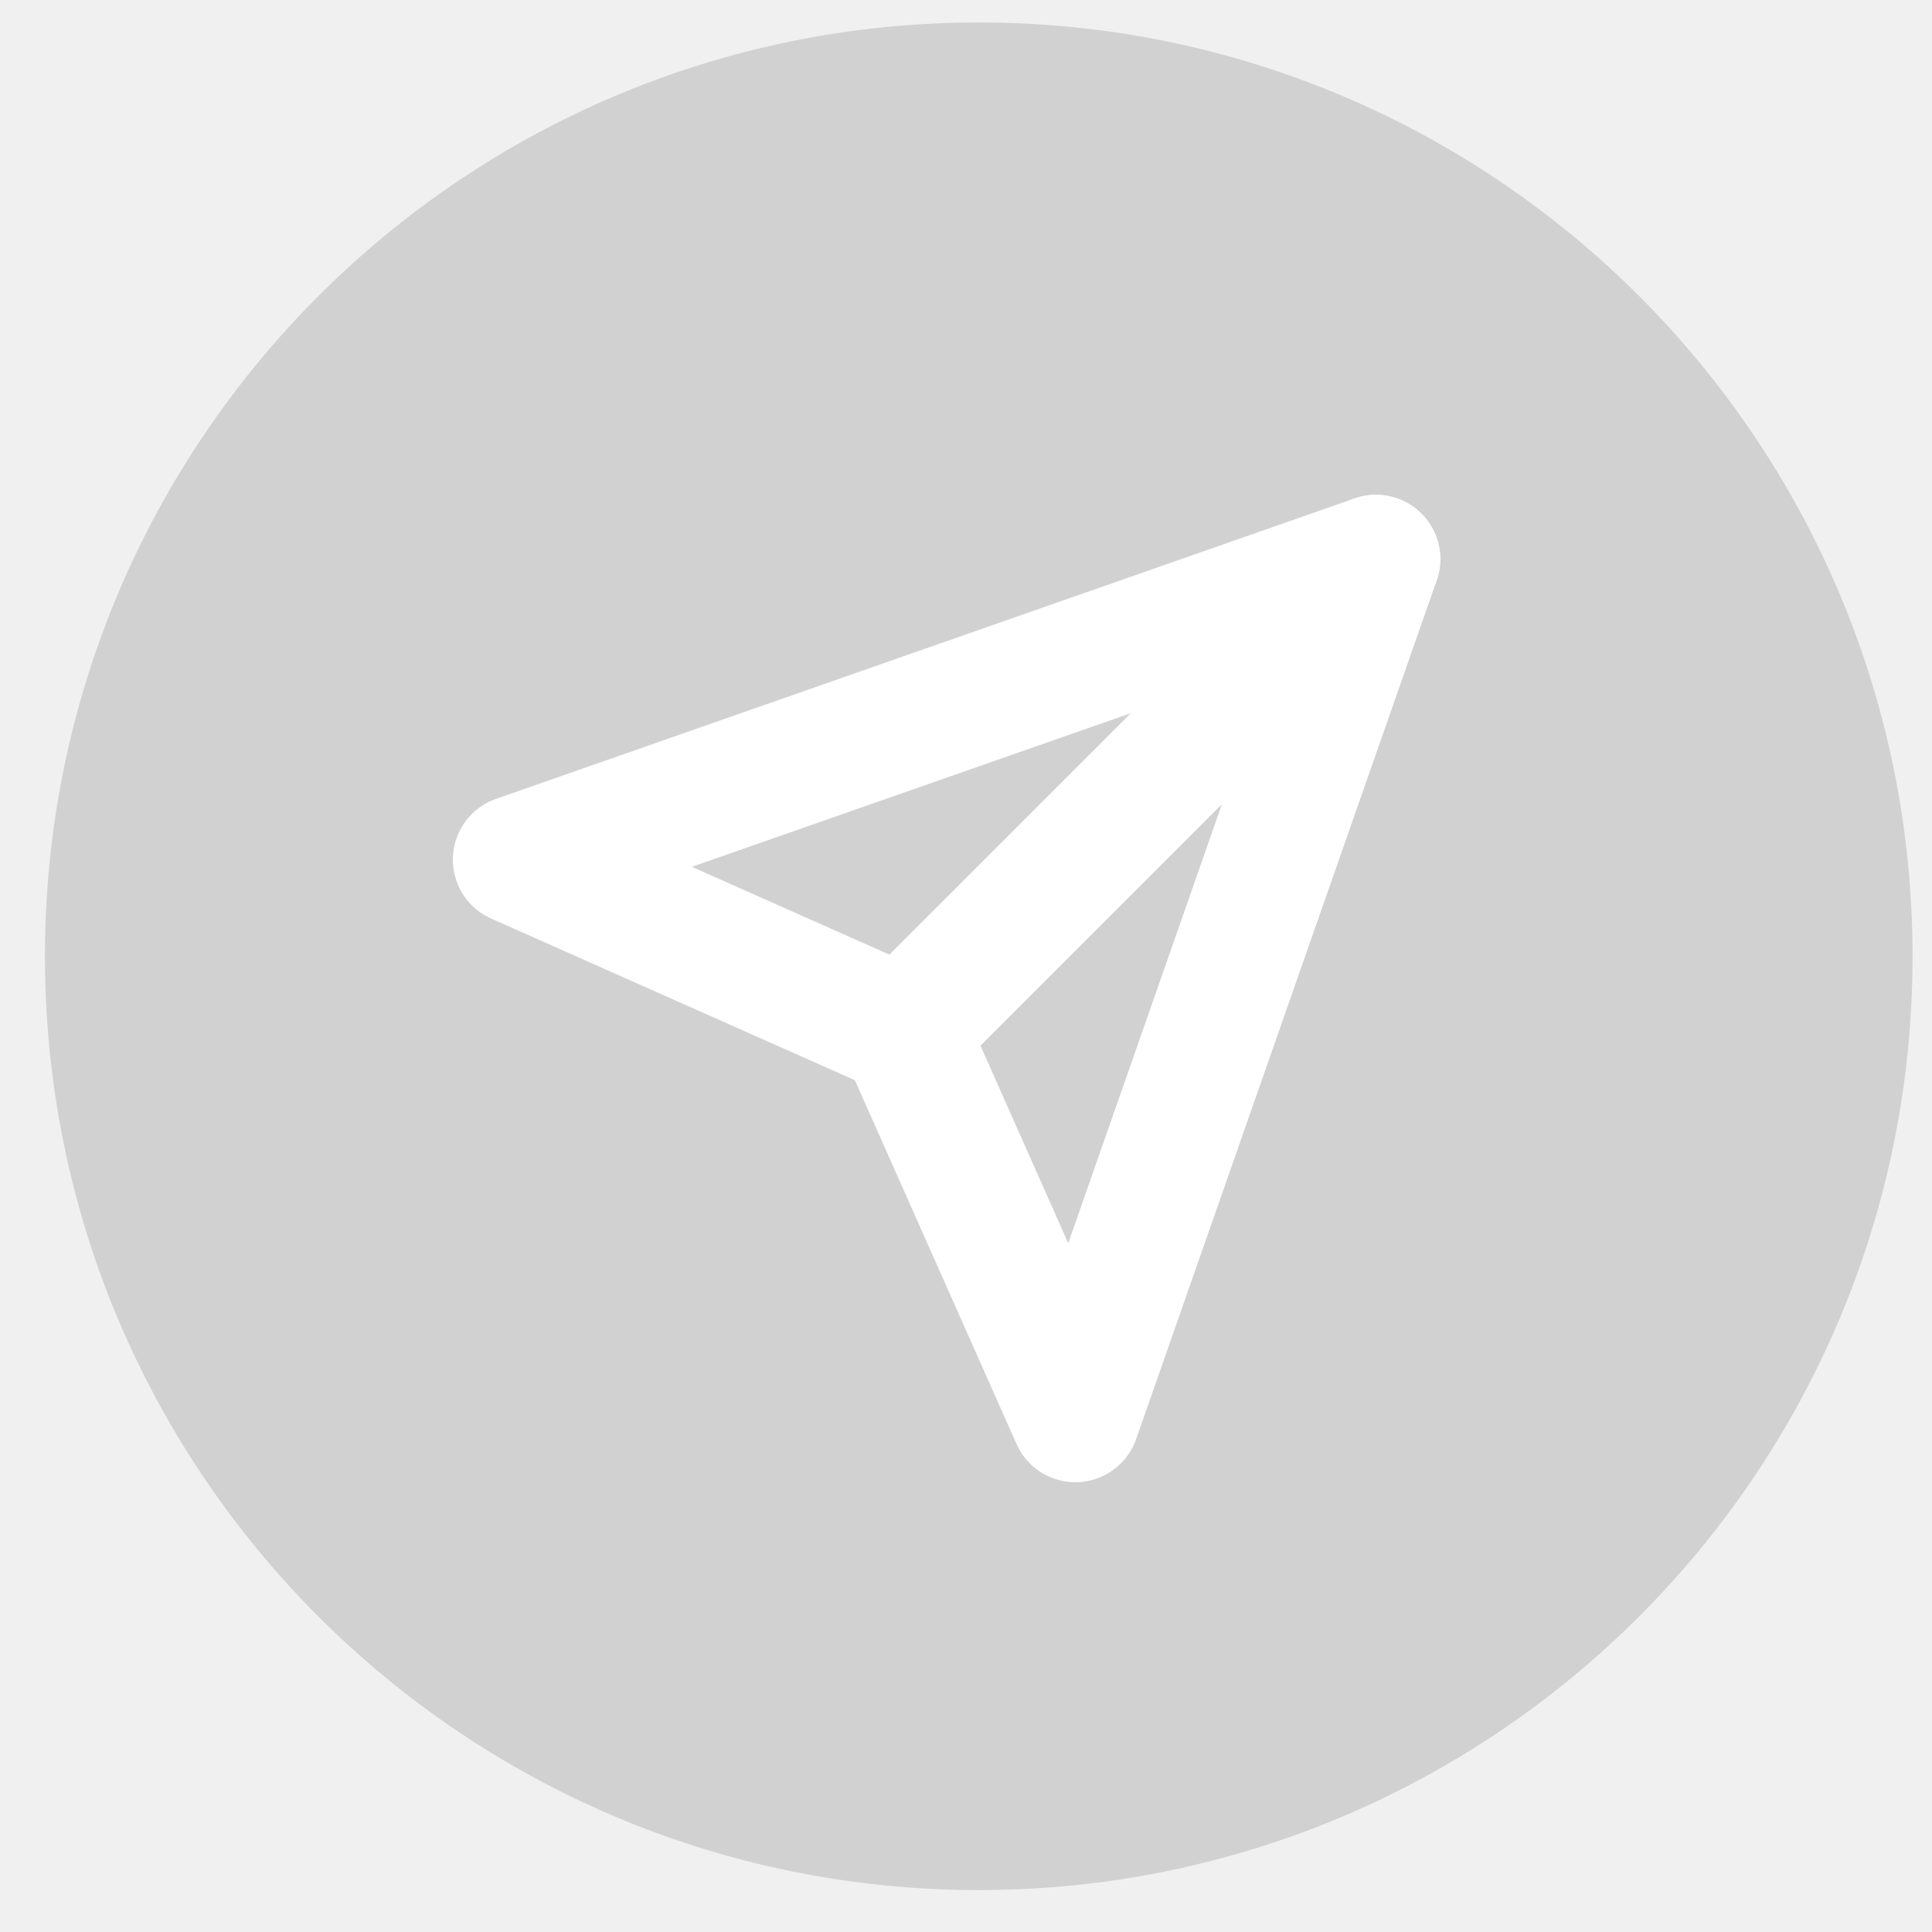
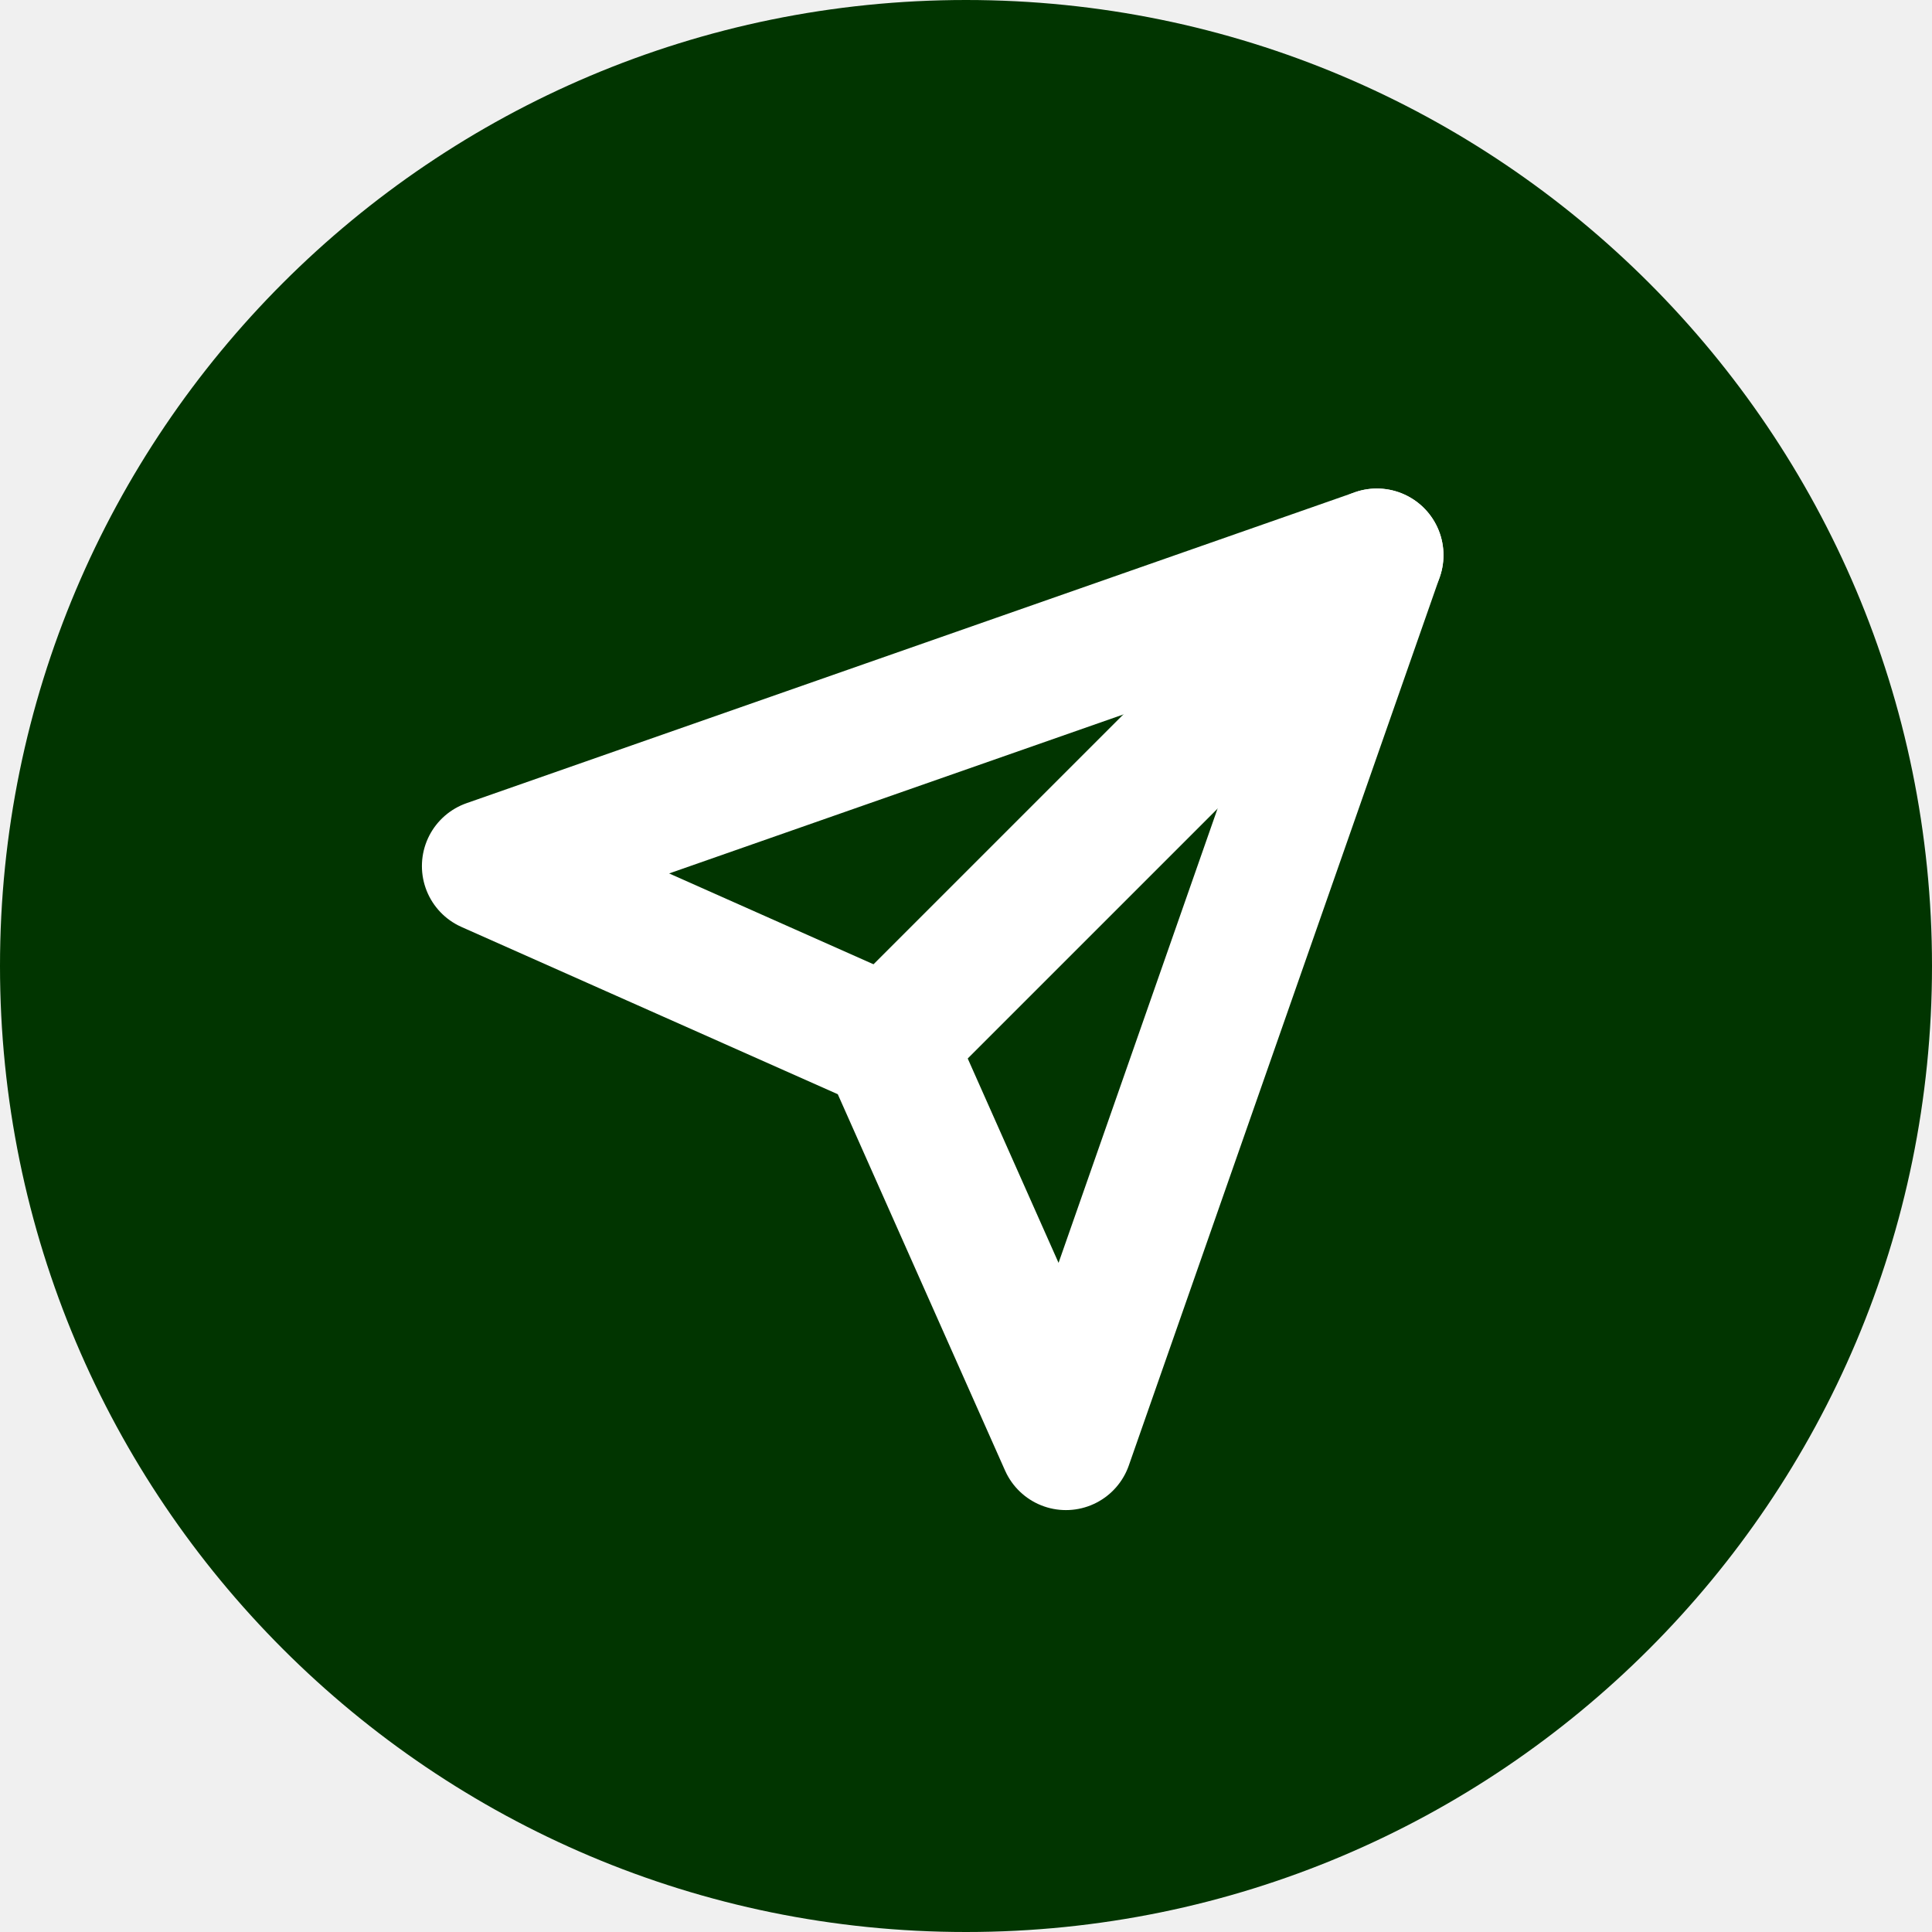
- <svg xmlns="http://www.w3.org/2000/svg" width="30" height="30" viewBox="0 0 30 30" fill="none">
-   <rect x="0.698" y="0.349" width="29" height="29" rx="14.5" fill="#D1D1D1" />
+ <svg xmlns="http://www.w3.org/2000/svg" width="29" height="29" viewBox="0 0 29 29" fill="none">
+   <rect width="29" height="29" rx="14.5" fill="#013500" />
  <g clip-path="url(#clip0_73_52)">
-     <path d="M21.365 8.683L14.032 16.016" stroke="white" stroke-width="2" stroke-linecap="round" stroke-linejoin="round" />
-     <path d="M21.365 8.683L16.698 22.016L14.032 16.016L8.032 13.349L21.365 8.683Z" stroke="white" stroke-width="2" stroke-linecap="round" stroke-linejoin="round" />
+     <path d="M20.667 8.333L13.333 15.667" stroke="white" stroke-width="2" stroke-linecap="round" stroke-linejoin="round" />
+     <path d="M20.667 8.333L16 21.667L13.333 15.667L7.333 13L20.667 8.333Z" stroke="white" stroke-width="2" stroke-linecap="round" stroke-linejoin="round" />
  </g>
  <defs>
    <clipPath id="clip0_73_52">
-       <rect width="16" height="16" fill="white" transform="translate(6.69849 7.34924)" />
+       <rect width="16" height="16" fill="white" transform="translate(6 7)" />
    </clipPath>
  </defs>
</svg>
